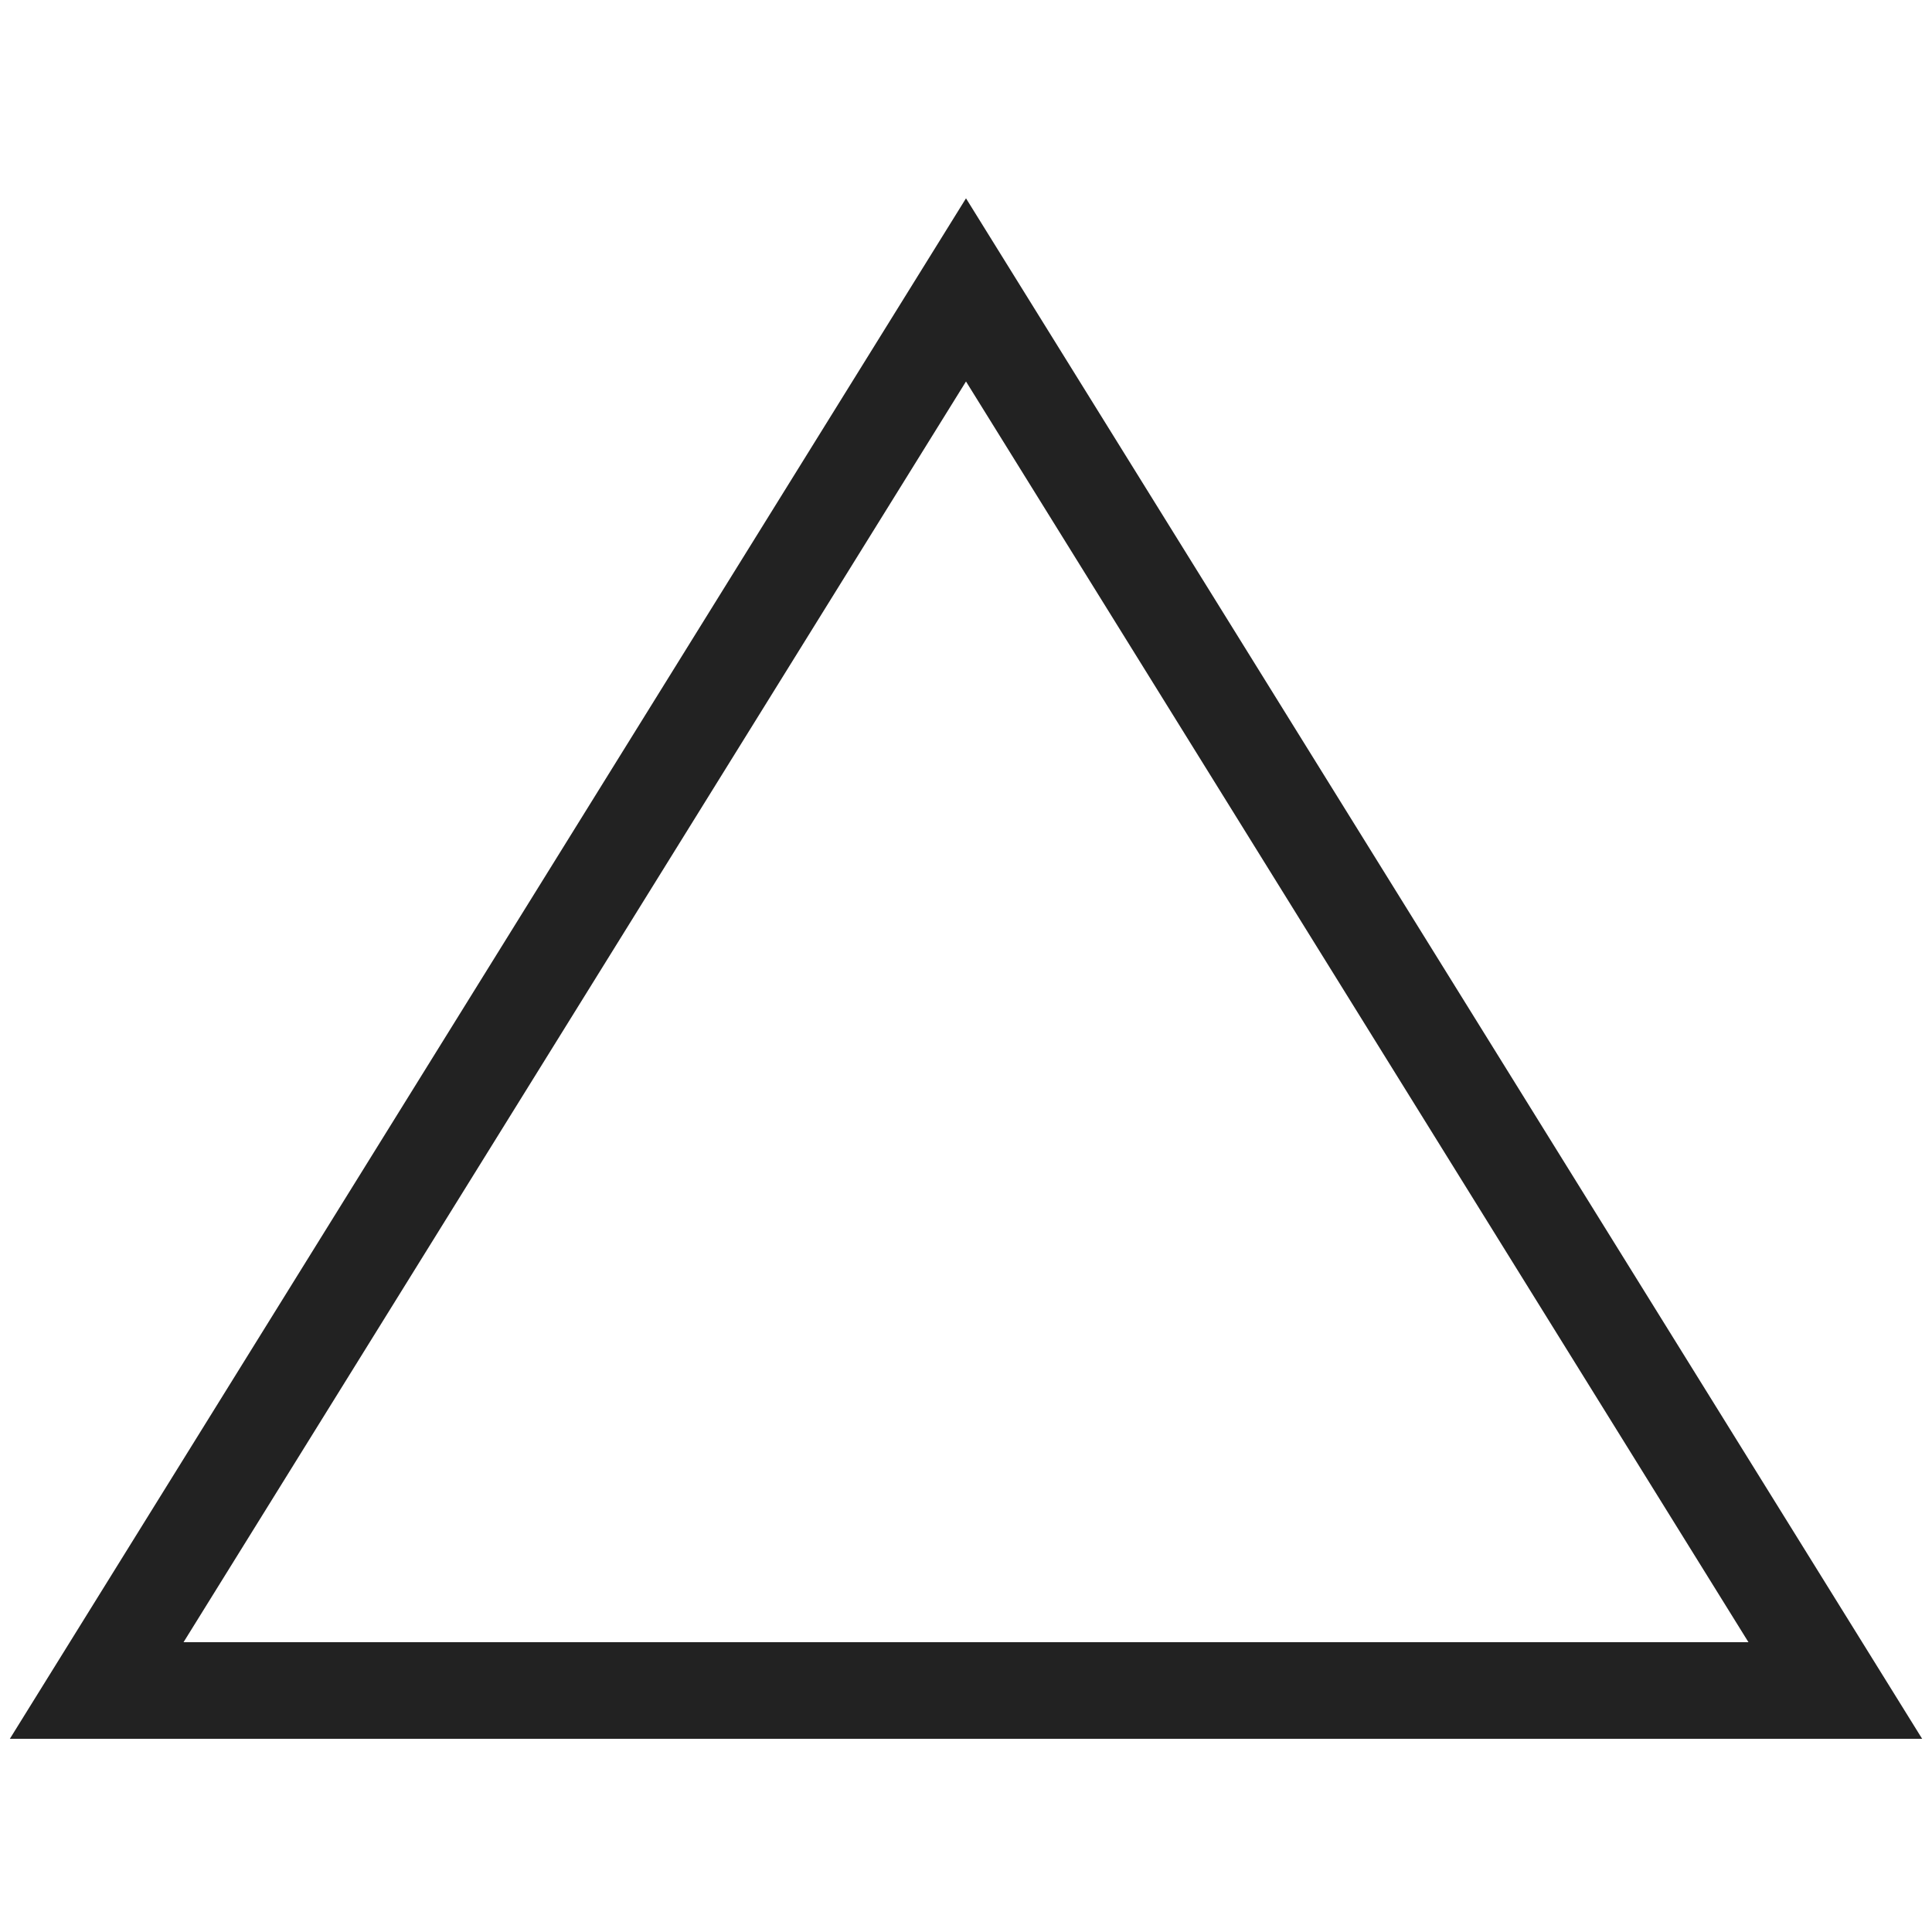
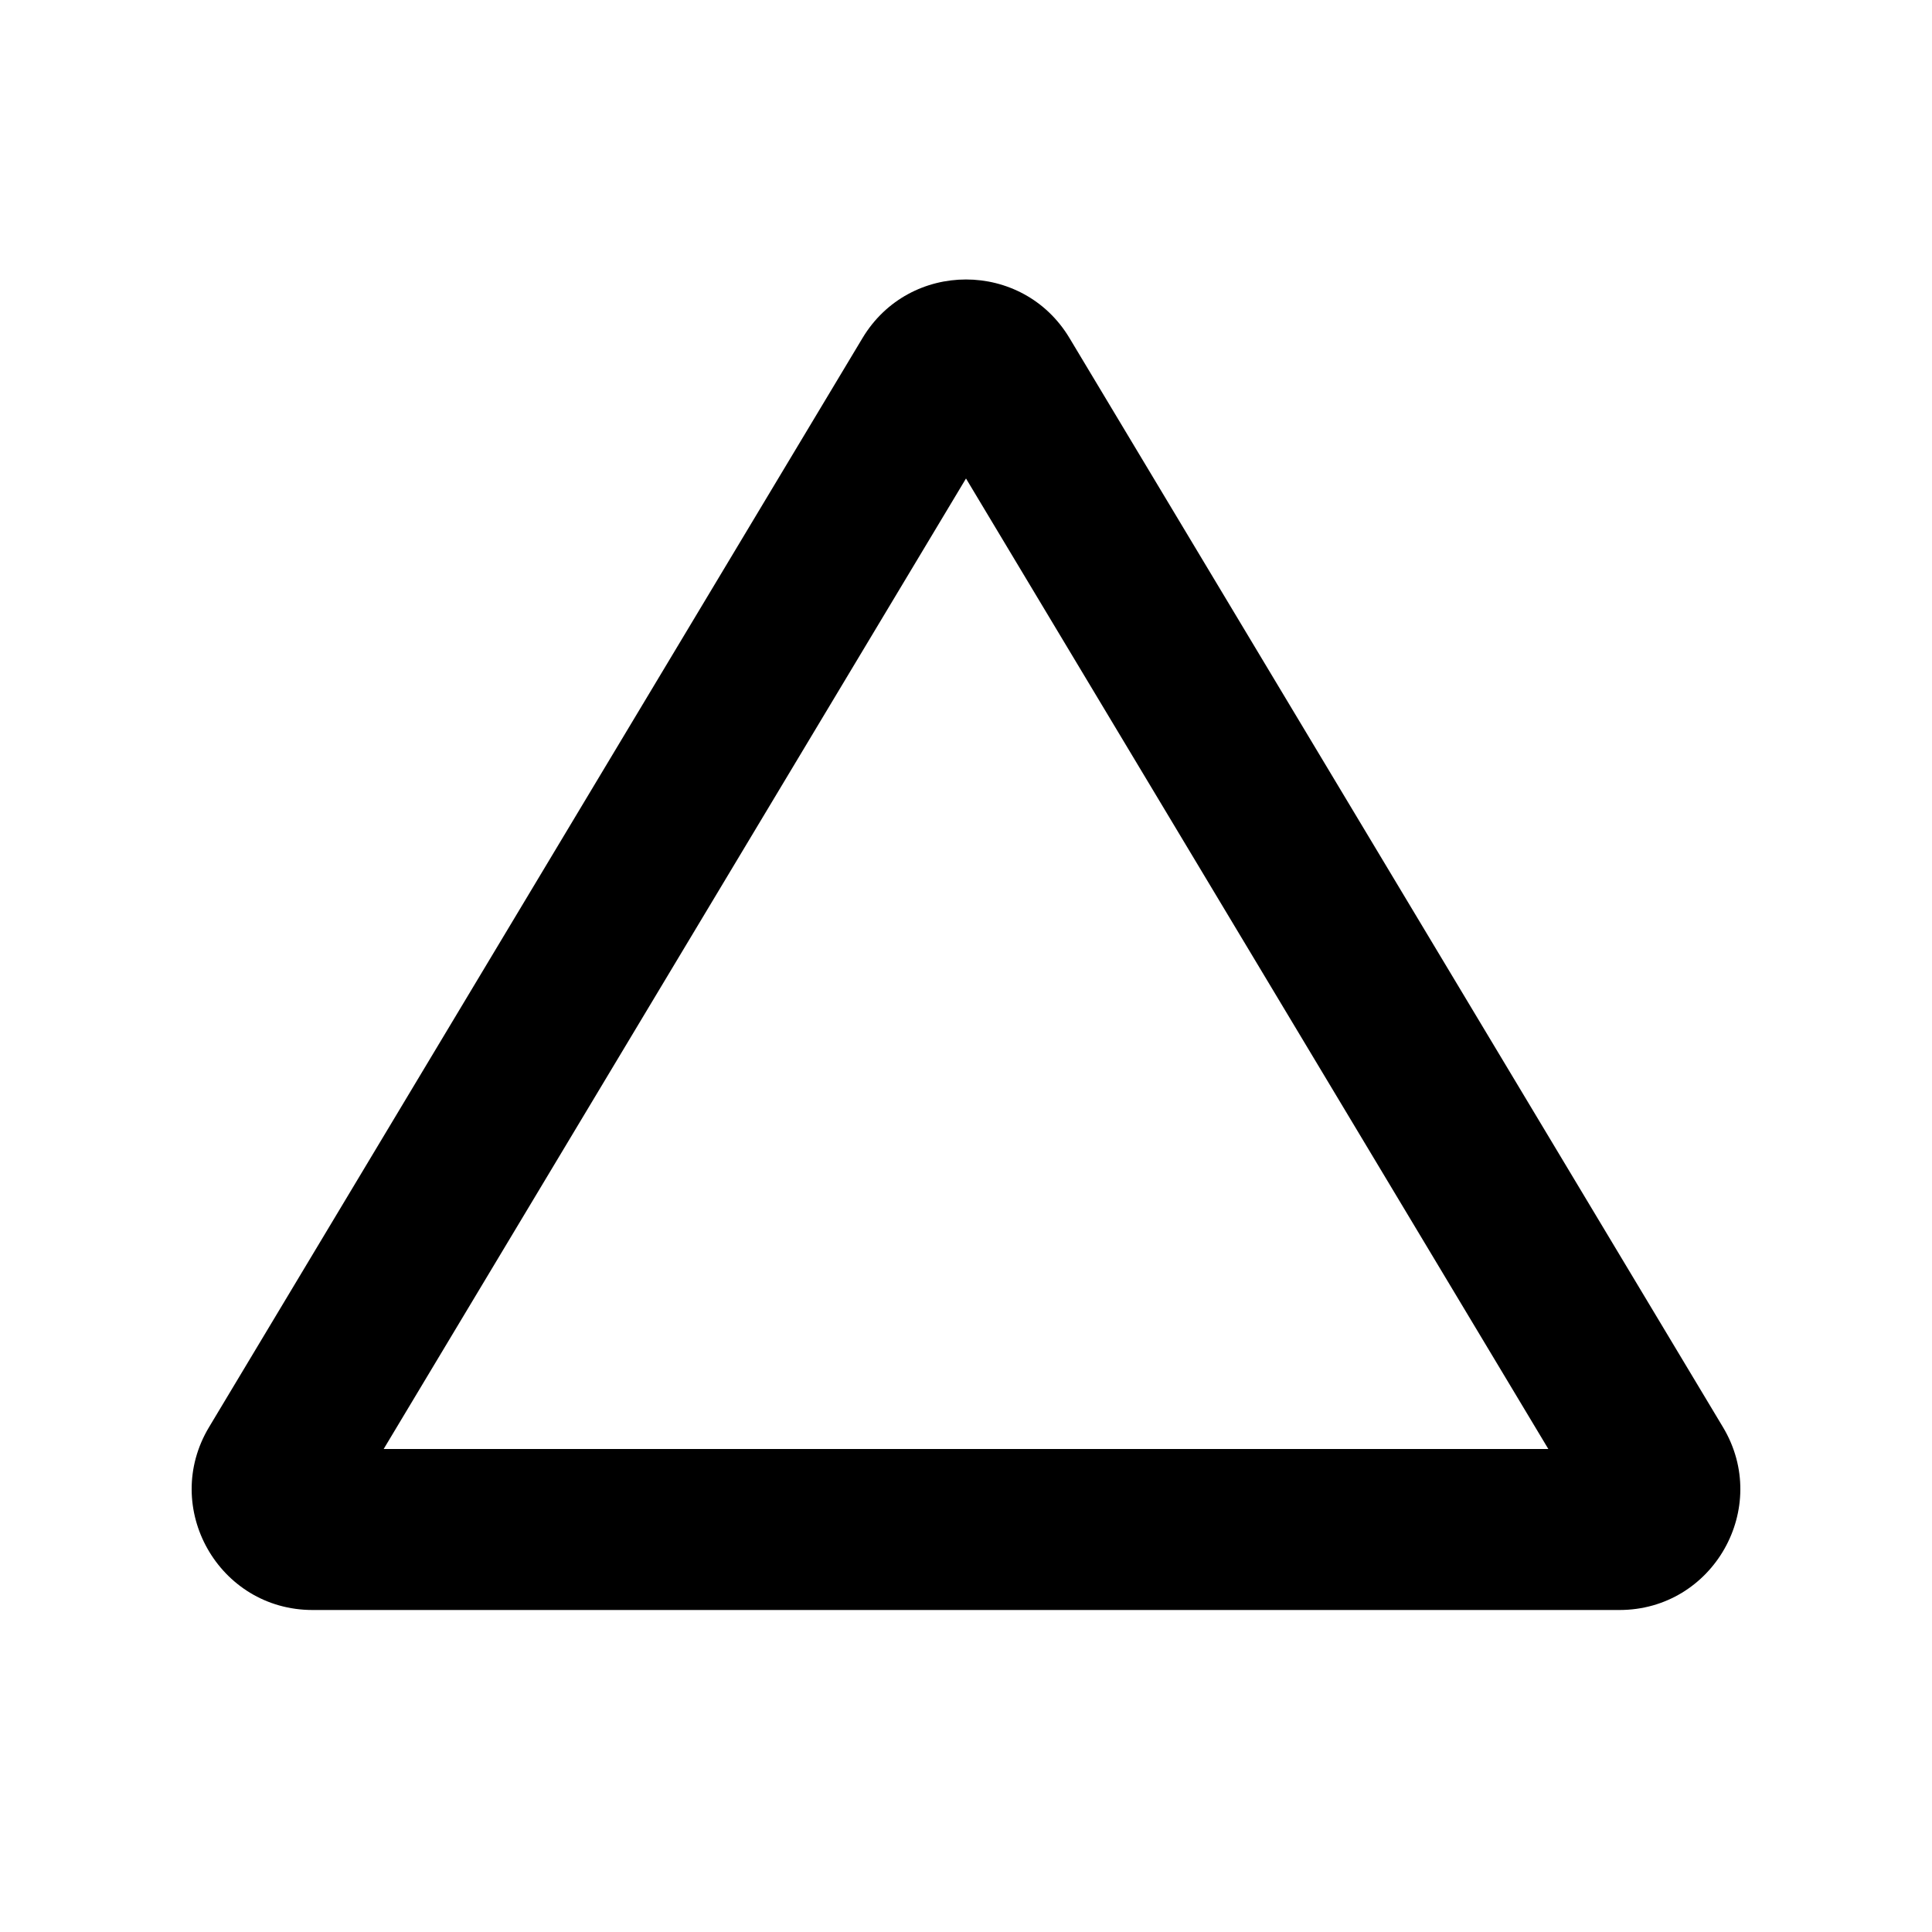
- <svg xmlns="http://www.w3.org/2000/svg" width="800px" height="800px" viewBox="0 0 20 20" version="1.1">
-   <g id="layer1">
-     <path d="M 10 2.053 L 0.102 18 L 19.898 18 L 10 2.053 z M 10 3.949 L 18.1 17 L 1.9 17 L 10 3.949 z " style="fill:#222222; fill-opacity:1; stroke:none; stroke-width:0px;" />
-   </g>
+ <svg xmlns="http://www.w3.org/2000/svg" width="800px" height="800px" viewBox="0 0 24 24" fill="none">
+   <path fill-rule="evenodd" clip-rule="evenodd" d="M12 5.944L4.766 18H19.234L12 5.944ZM10.714 4.2C11.296 3.229 12.704 3.229 13.286 4.2L21.403 17.728C22.003 18.728 21.283 20 20.117 20H3.883C2.717 20 1.997 18.728 2.597 17.728L10.714 4.2Z" fill="#000000" />
</svg>
